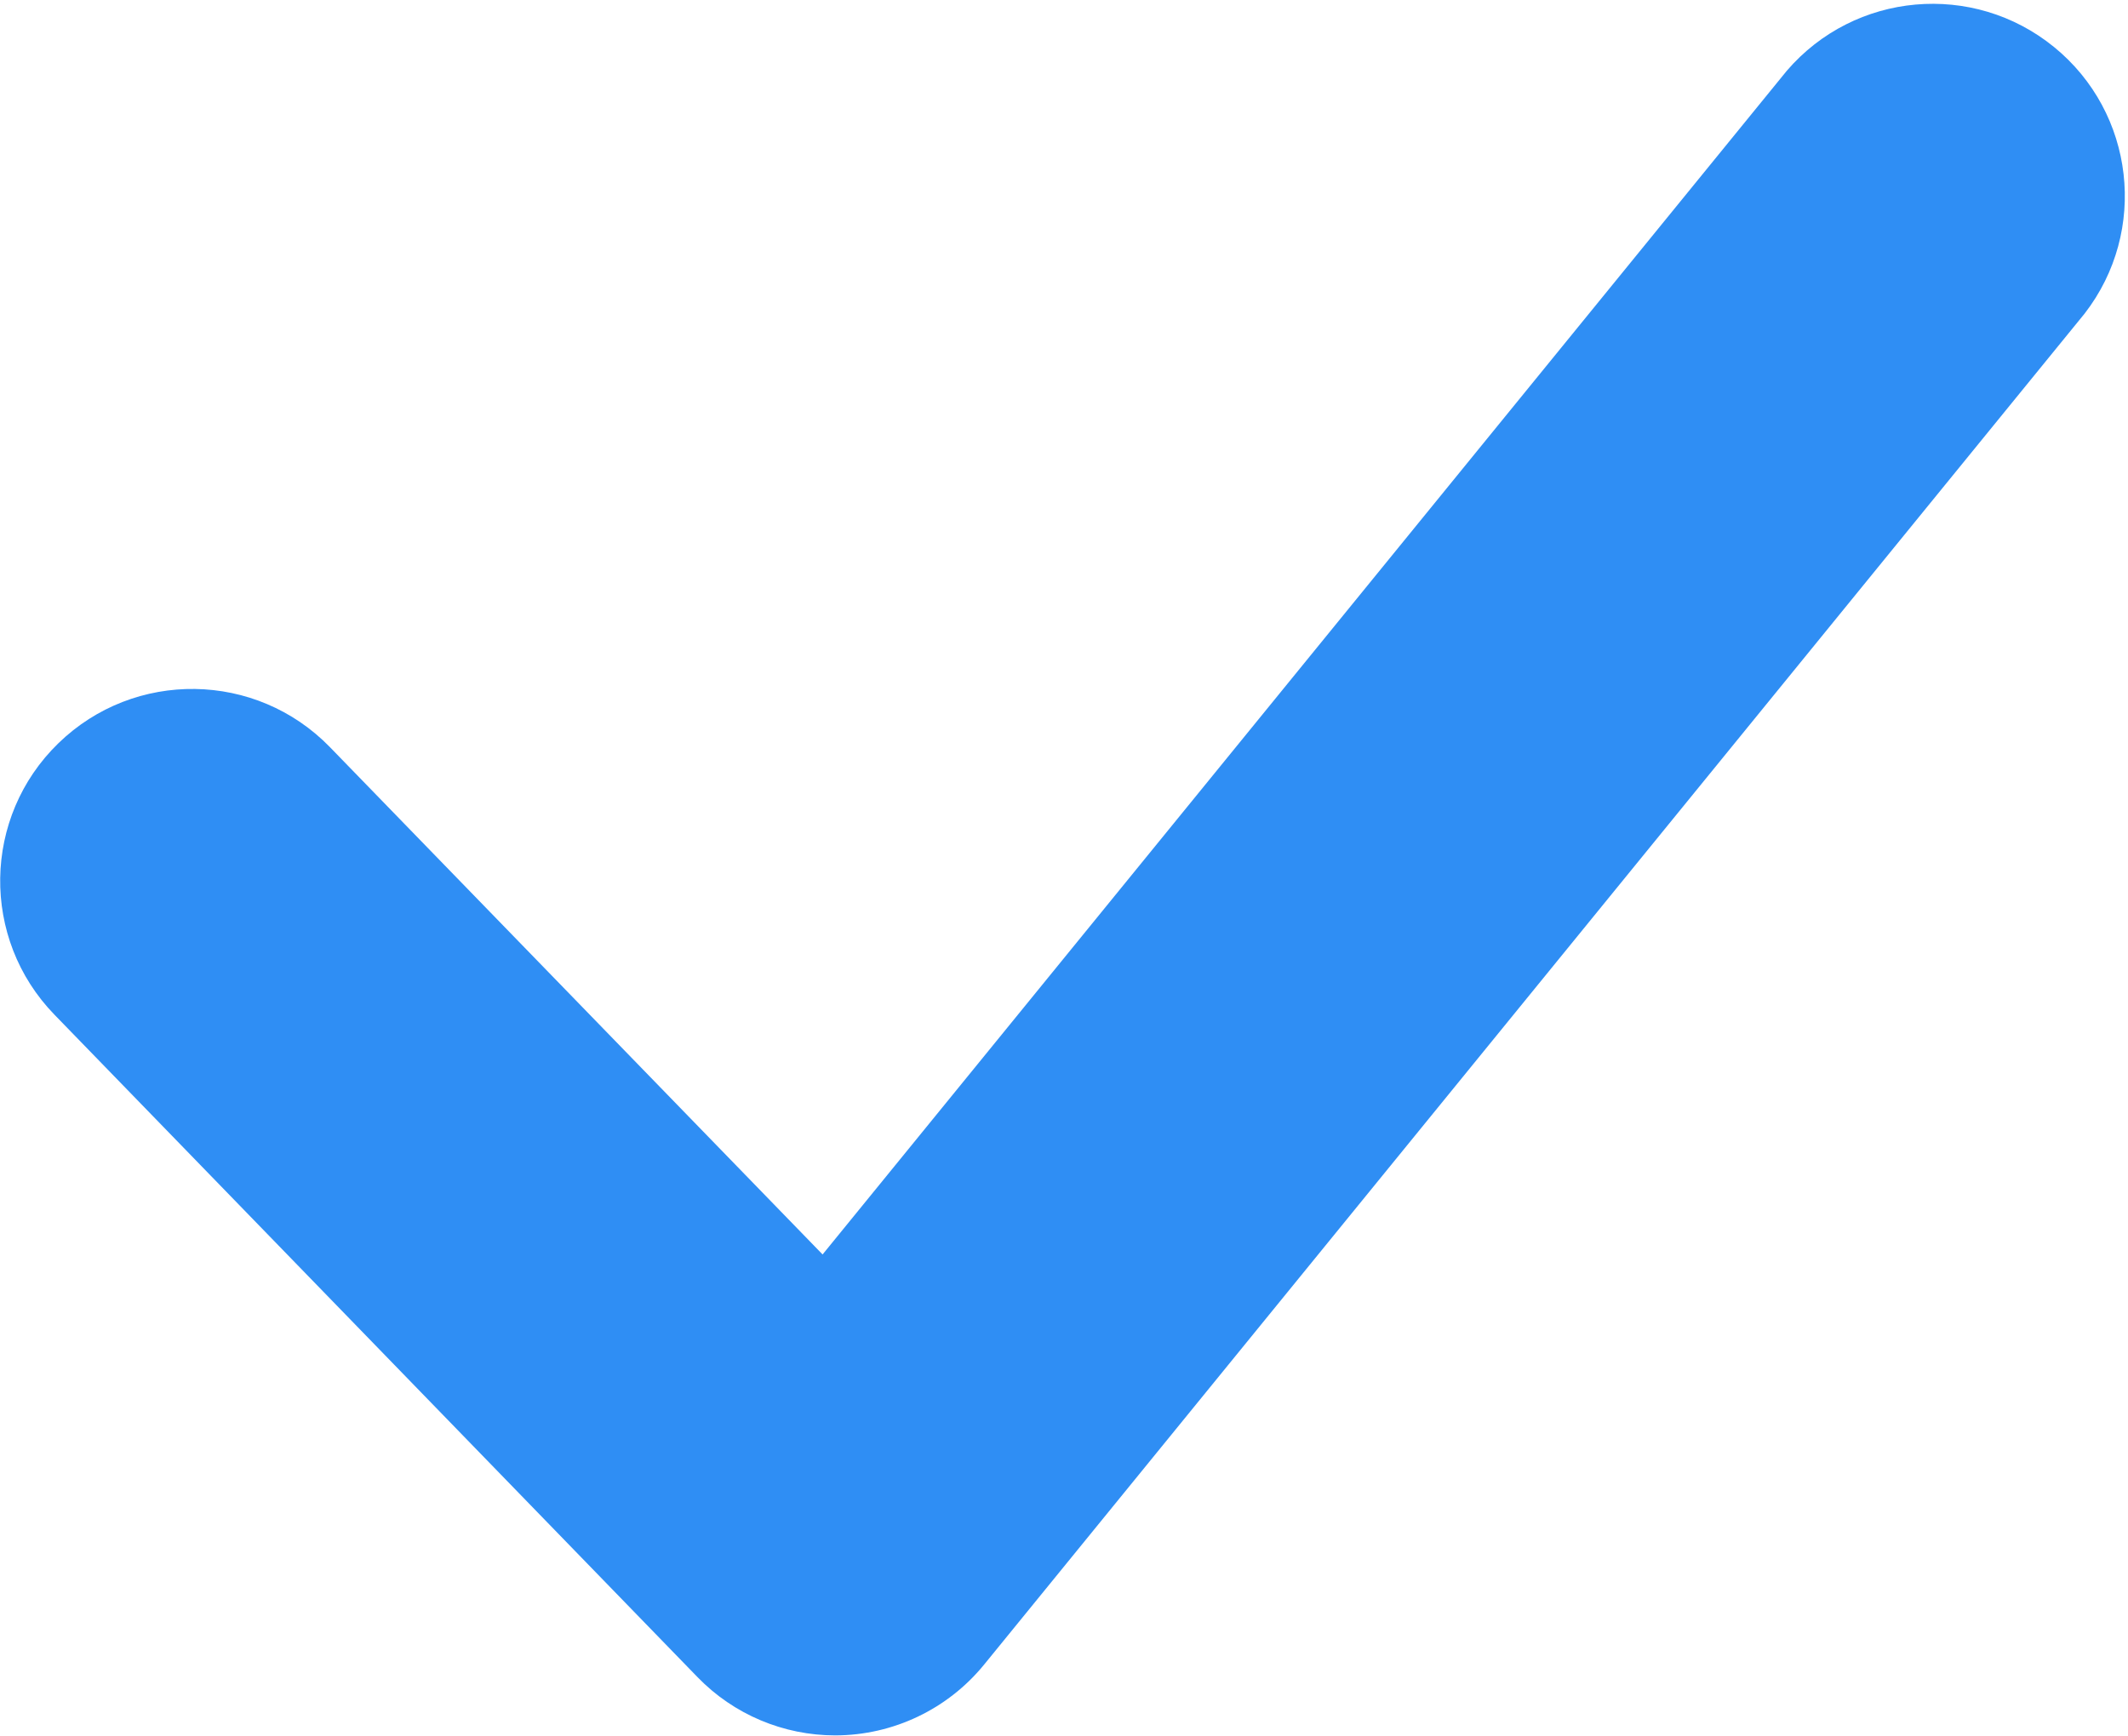
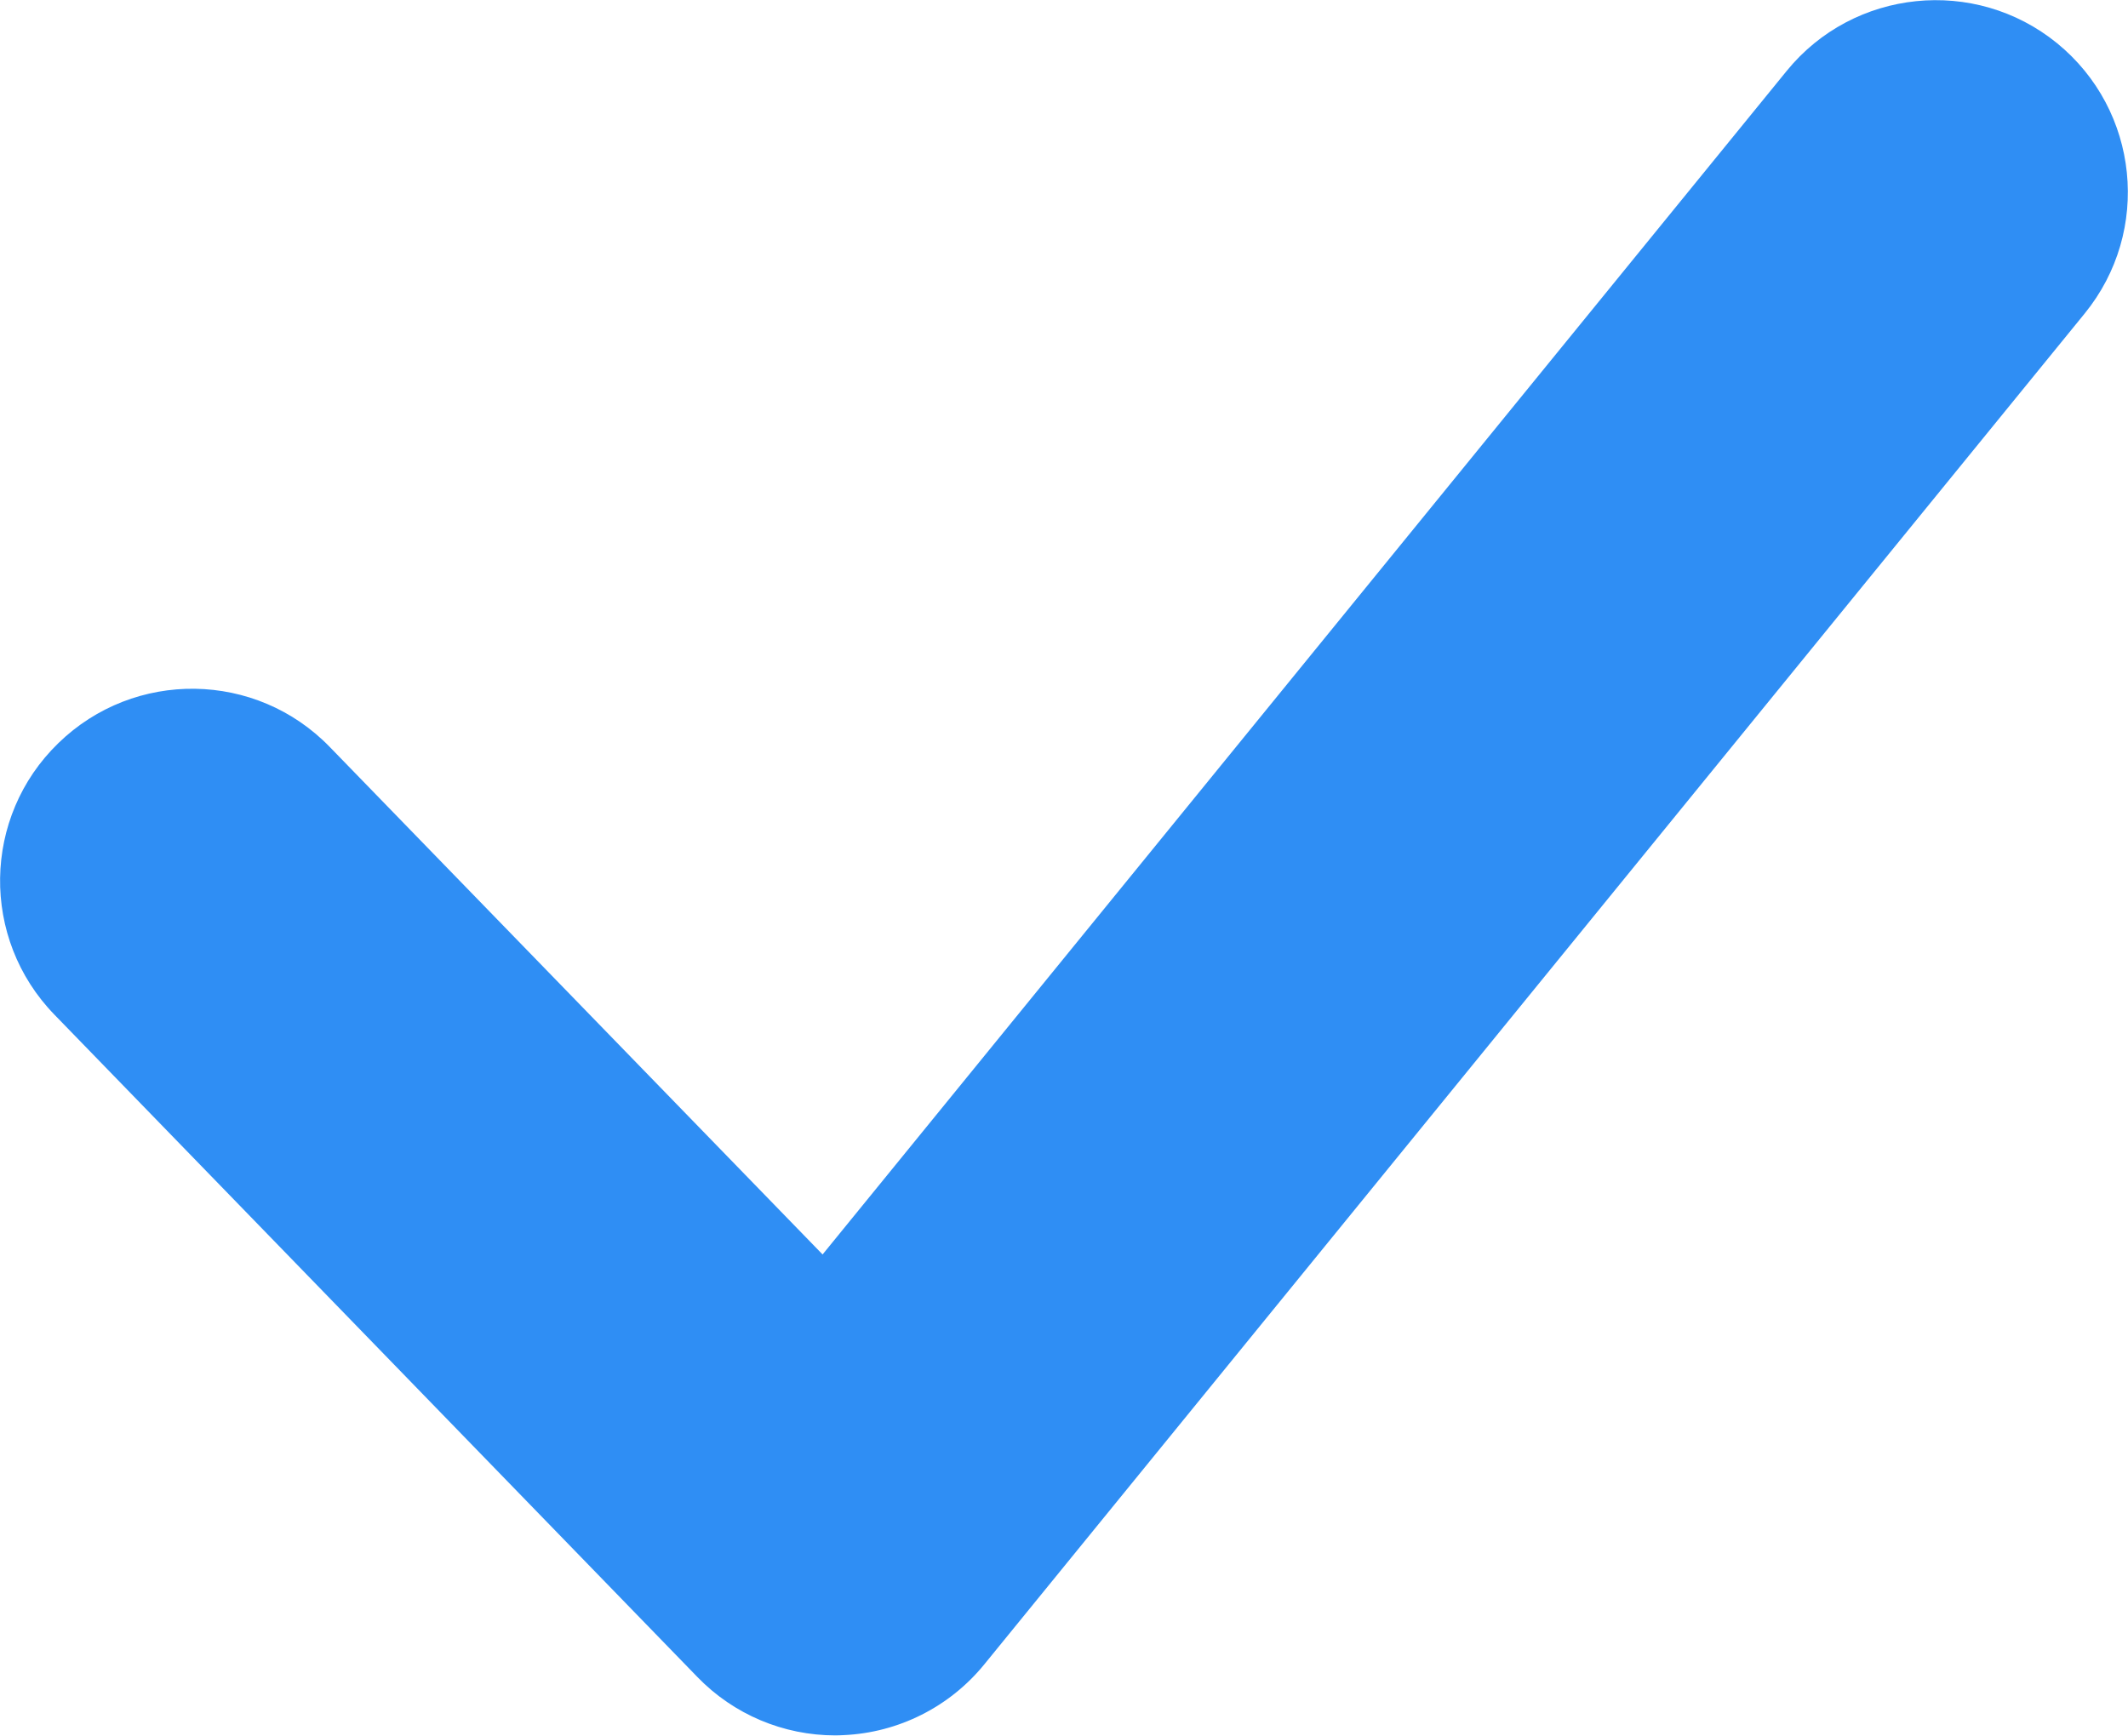
- <svg xmlns="http://www.w3.org/2000/svg" width="15.677" height="12.788" viewBox="0 0 15.677 12.788">
-   <path fill="#2F8EF4" d="M6.154 12.788c-.382 0-.749-.154-1.016-.43L.401 7.477a1.414 1.414 0 1 1 2.03-1.971L6.06 9.244 13.163.522a1.416 1.416 0 0 1 2.195 1.788l-8.107 9.955a1.418 1.418 0 0 1-1.097.523z" />
+ <svg xmlns="http://www.w3.org/2000/svg" version="1.1" id="Layer_1" x="0px" y="0px" width="15.677px" height="12.788px" viewBox="0 0 15.677 12.788" enable-background="new 0 0 15.677 12.788" xml:space="preserve">
+   <g>
+     <path fill="#2F8EF4" d="M6.154,12.788c-0.382,0-0.749-0.154-1.016-0.43L0.401,7.477C-0.144,6.916-0.131,6.02,0.43,5.476   c0.56-0.545,1.457-0.533,2.001,0.03l3.629,3.738l7.103-8.722c0.493-0.605,1.386-0.696,1.991-0.204   c0.606,0.494,0.698,1.385,0.204,1.992l-8.107,9.955c-0.255,0.313-0.632,0.503-1.036,0.521C6.195,12.787,6.174,12.788,6.154,12.788z   " />
+   </g>
</svg>
